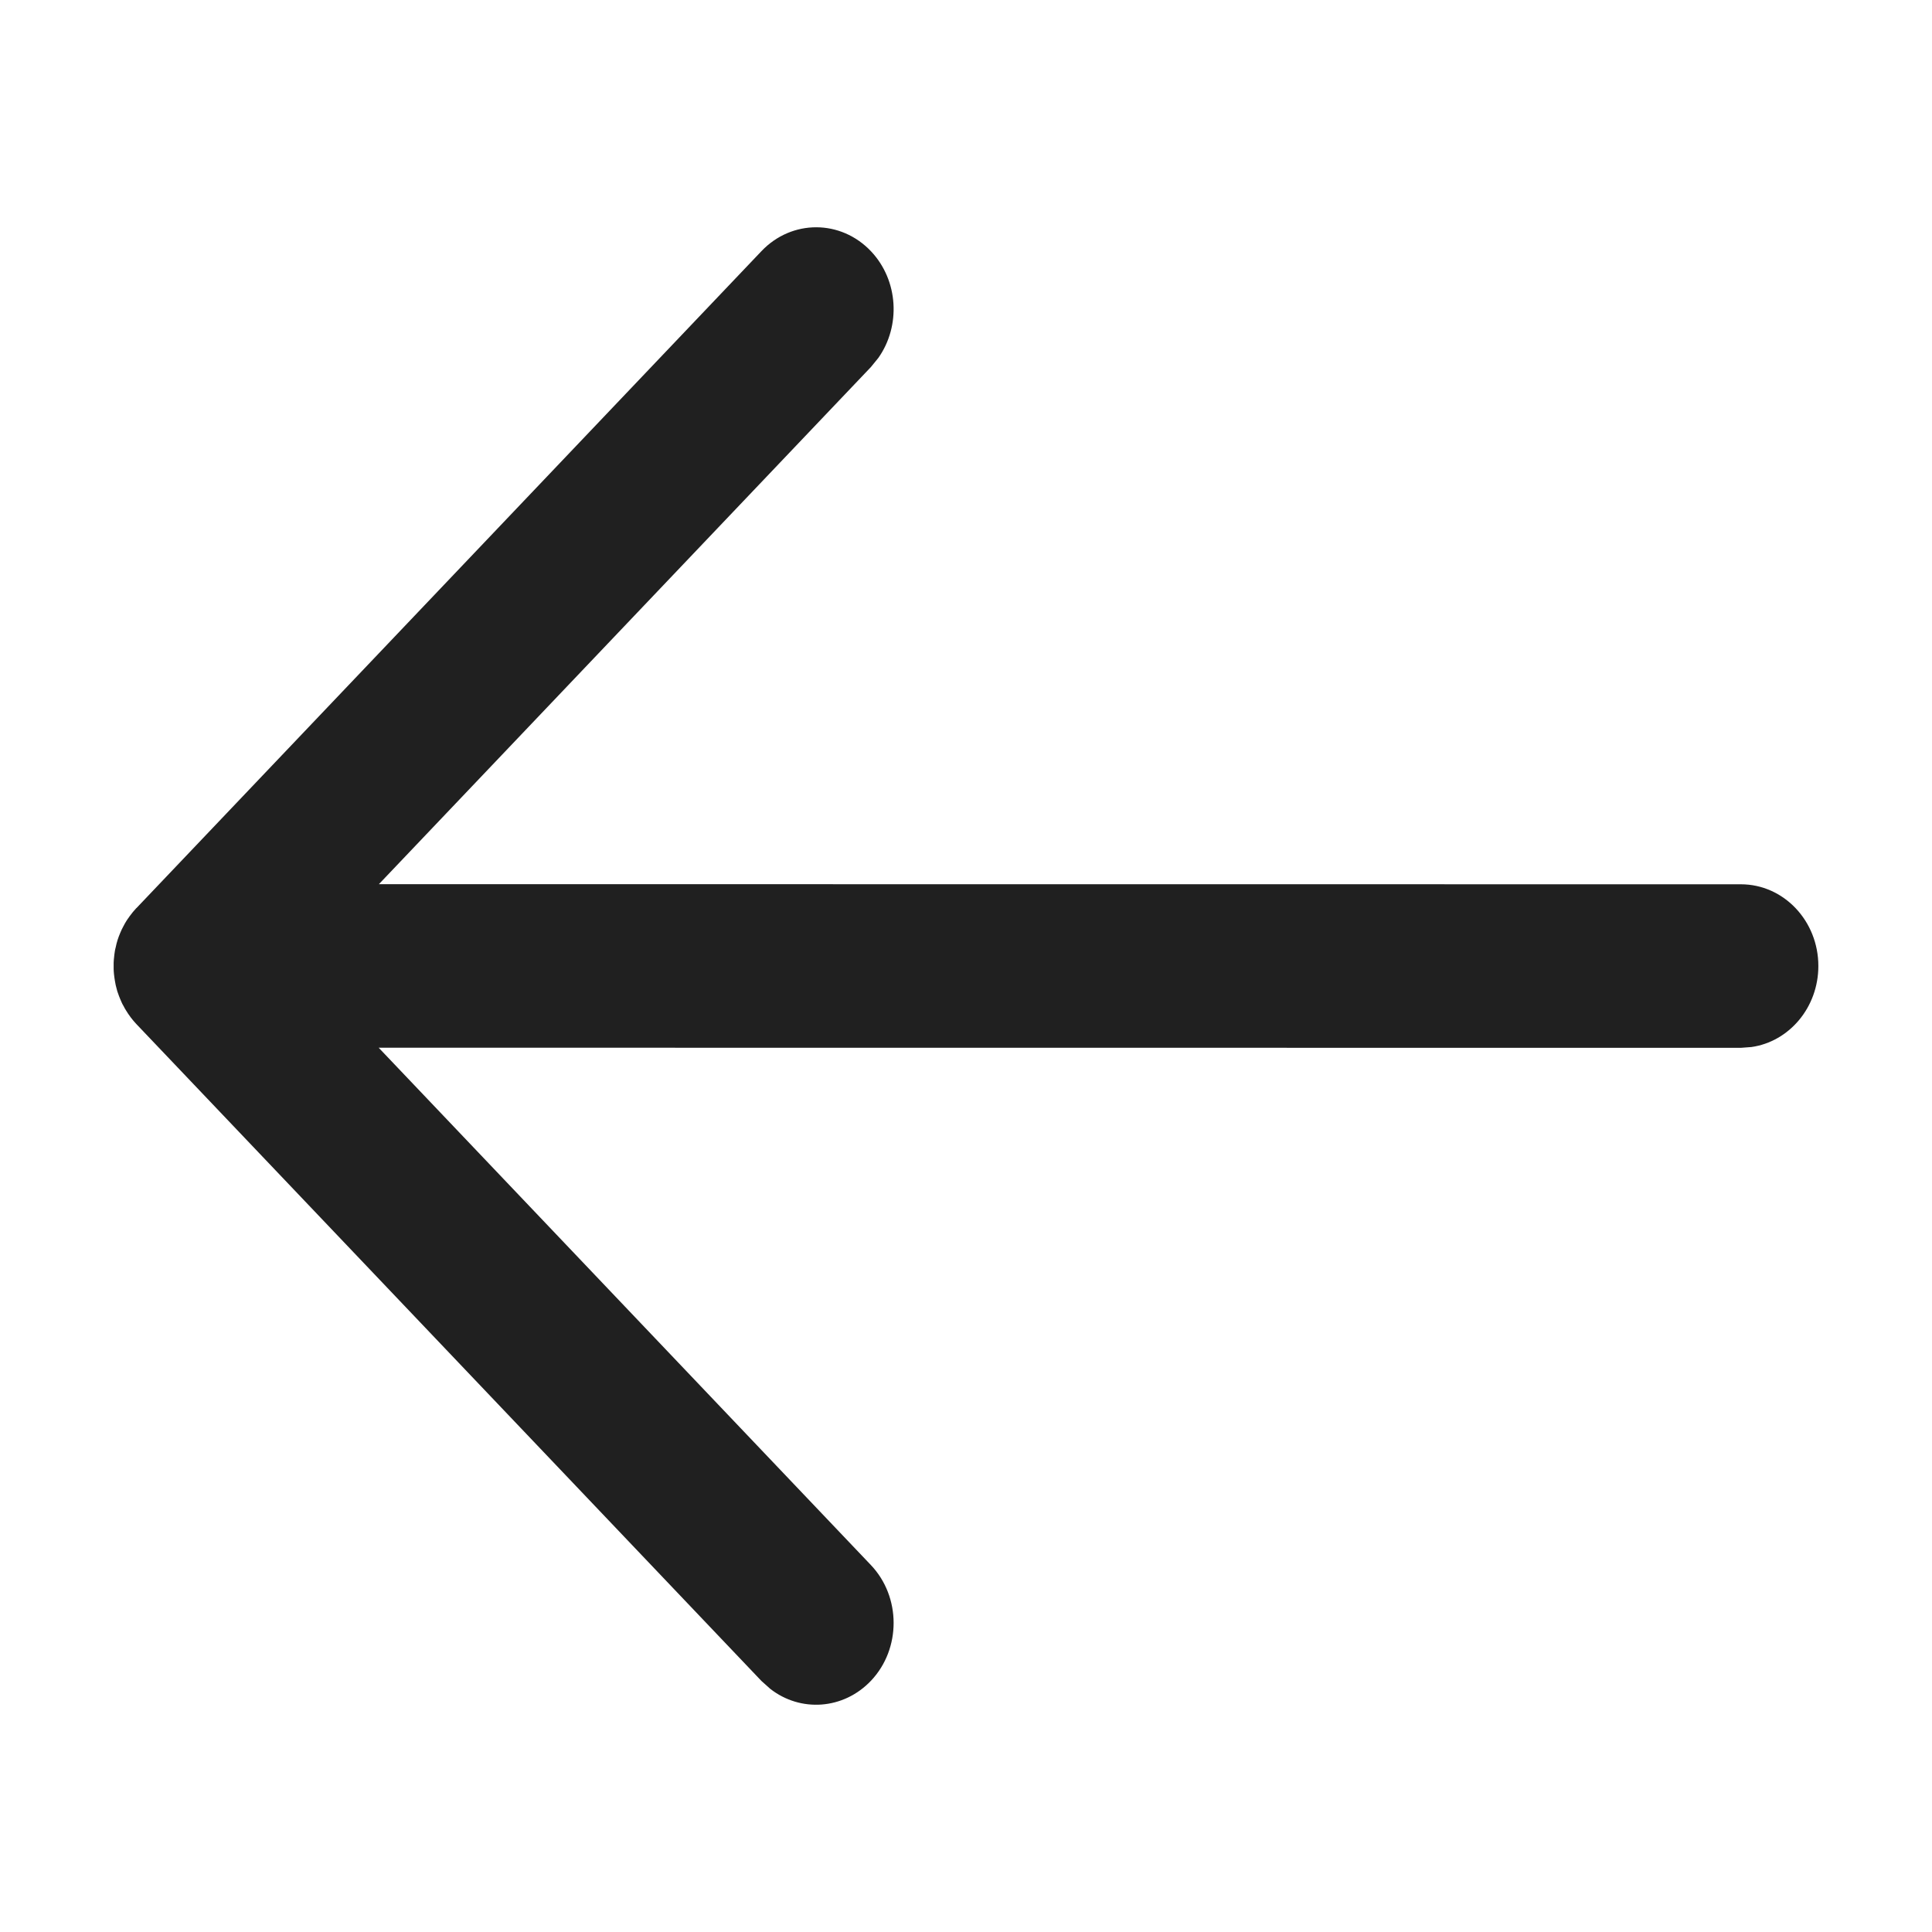
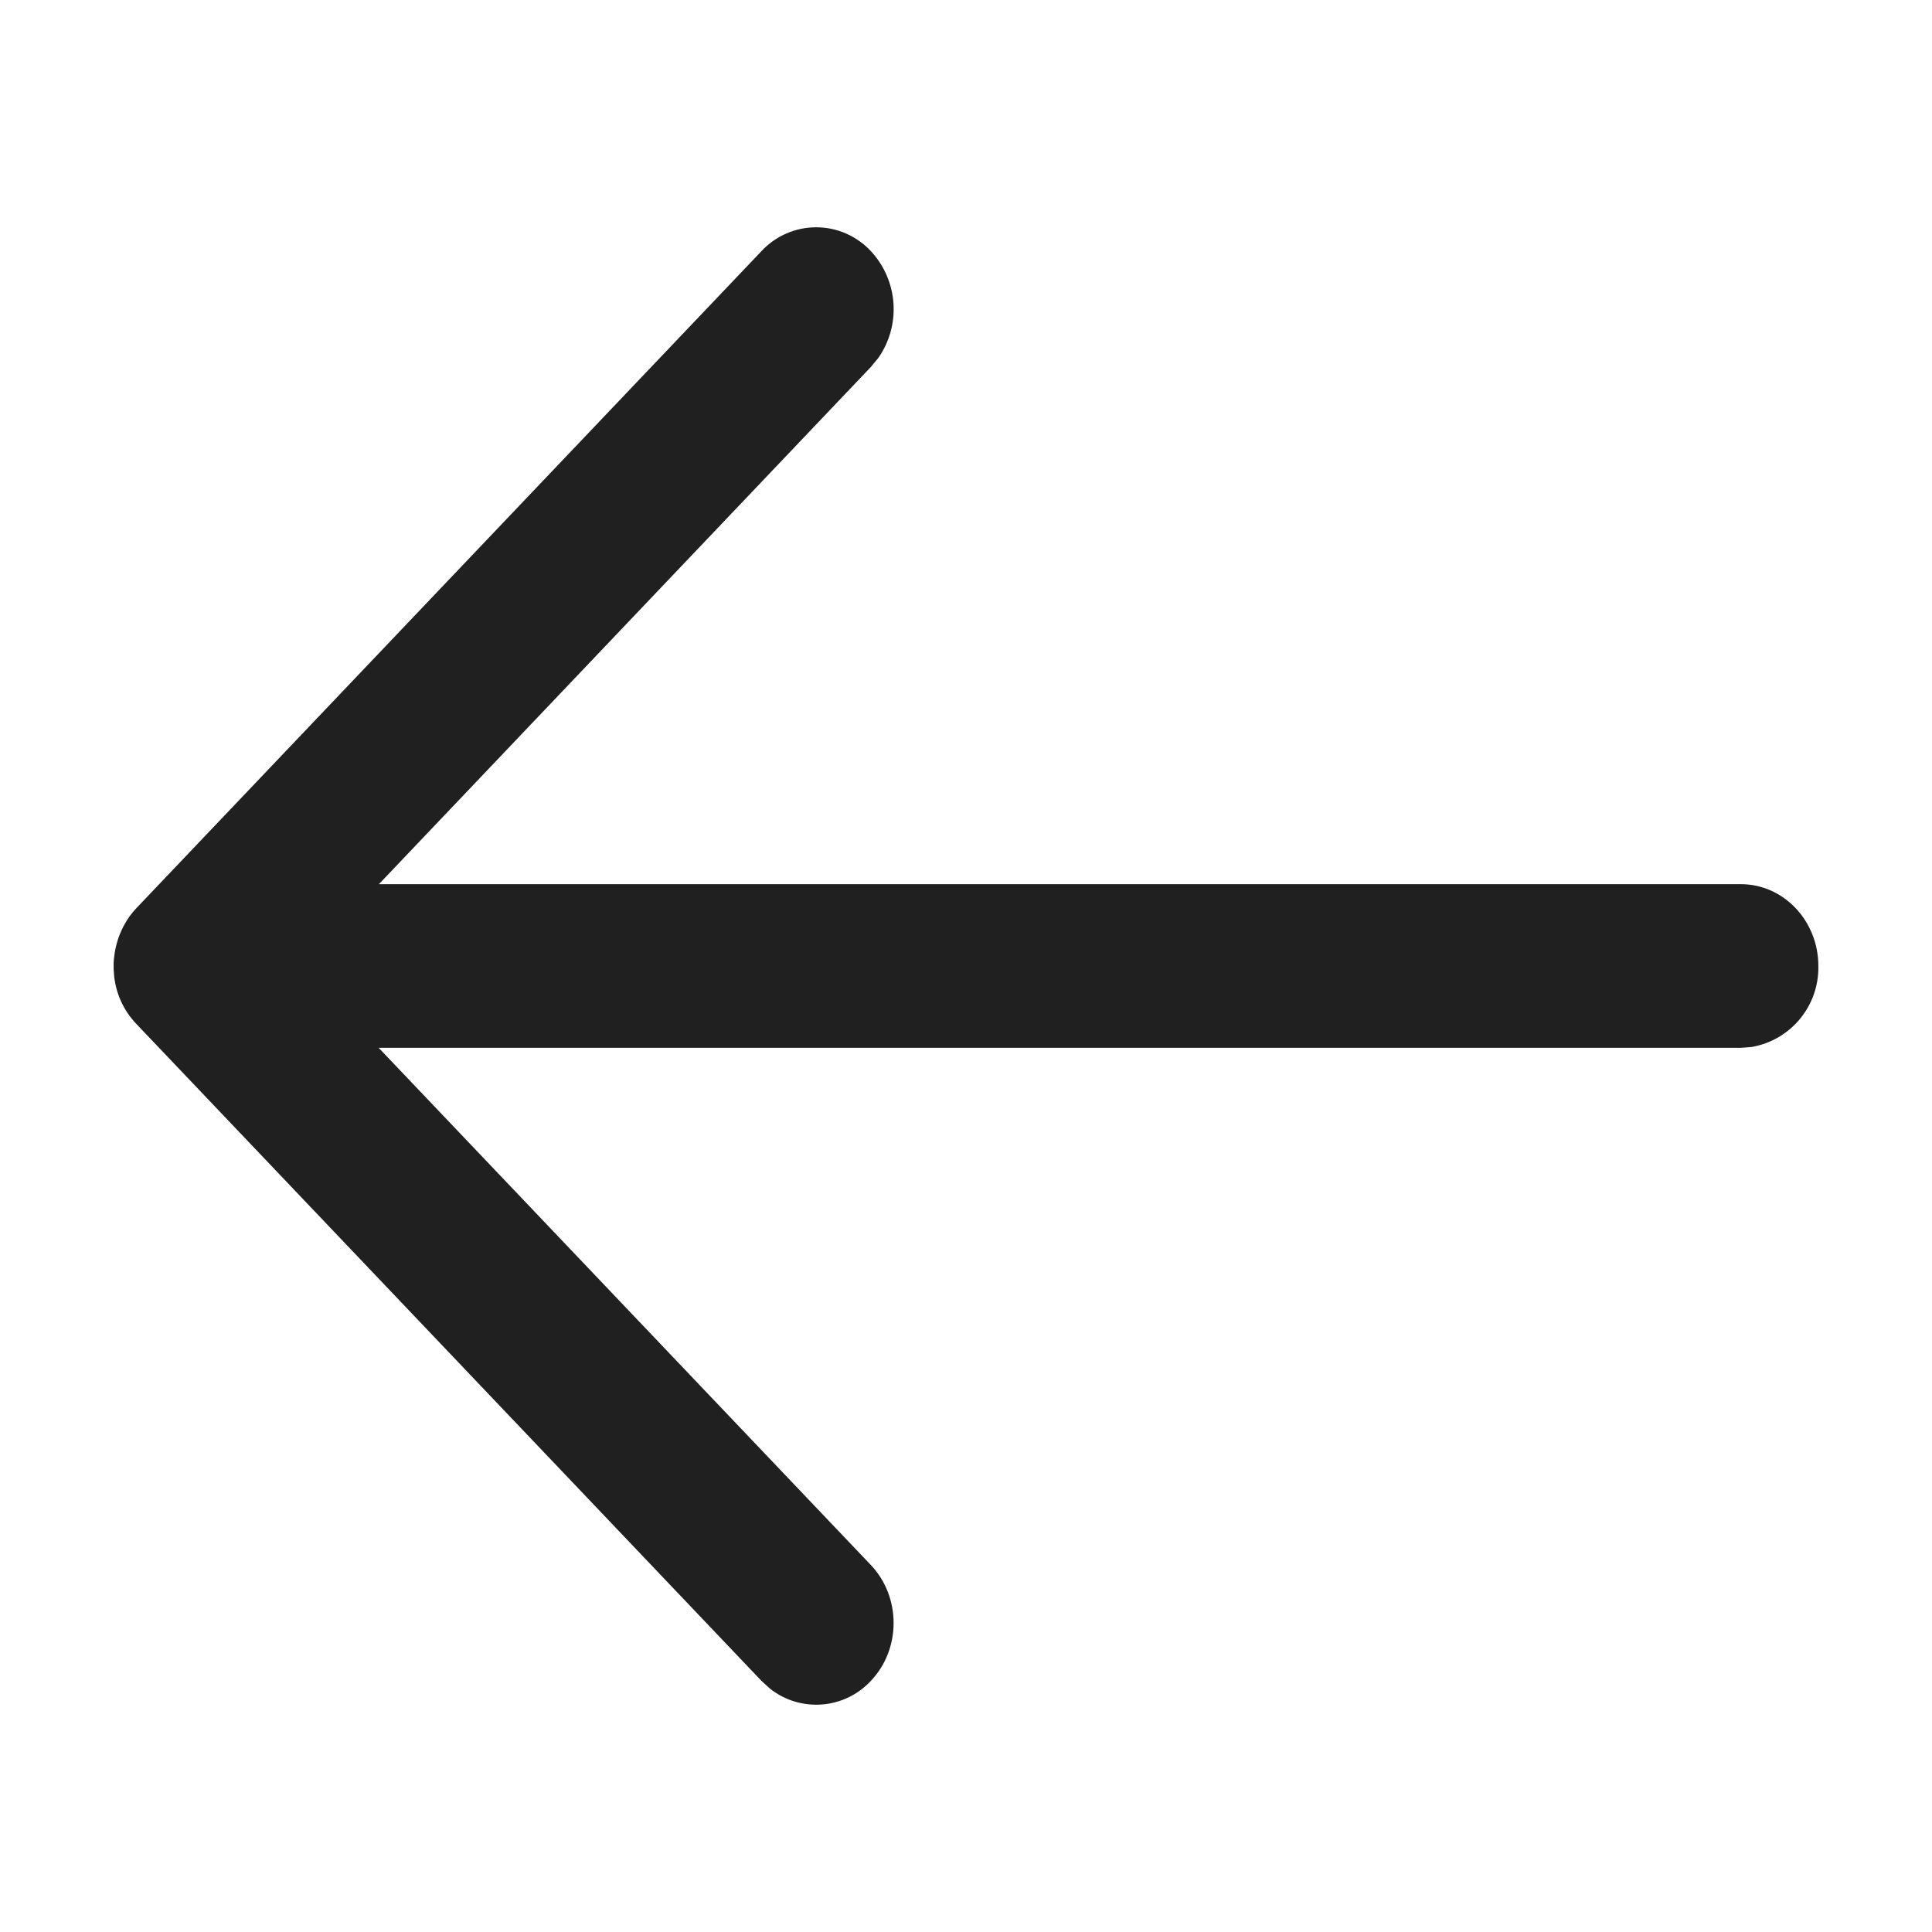
- <svg xmlns="http://www.w3.org/2000/svg" width="17" height="17" viewBox="0 0 17 17" fill="none">
-   <g id="17/ arrow / left">
-     <path id="Vector" d="M16 8.5C16 8.865 15.743 9.166 15.411 9.213L15.318 9.22L3.332 9.219L7.663 13.771C7.929 14.051 7.93 14.507 7.665 14.788C7.423 15.044 7.044 15.069 6.777 14.86L6.7 14.791L1.2 9.011C1.165 8.974 1.135 8.934 1.109 8.891C1.101 8.879 1.094 8.866 1.087 8.852C1.08 8.841 1.074 8.829 1.069 8.817C1.061 8.8 1.054 8.782 1.047 8.764C1.041 8.749 1.037 8.736 1.032 8.722C1.027 8.705 1.022 8.686 1.018 8.668C1.015 8.655 1.013 8.642 1.011 8.63C1.008 8.611 1.005 8.592 1.003 8.572C1.001 8.557 1.001 8.543 1 8.528C1 8.519 1 8.51 1 8.5L1 8.472C1.001 8.458 1.001 8.444 1.003 8.43L1 8.5C1 8.455 1.004 8.41 1.011 8.367C1.013 8.357 1.015 8.346 1.018 8.336C1.022 8.314 1.028 8.293 1.034 8.273C1.038 8.263 1.041 8.252 1.045 8.241C1.053 8.22 1.062 8.199 1.071 8.179C1.076 8.169 1.081 8.159 1.086 8.15C1.094 8.134 1.103 8.118 1.112 8.104C1.119 8.093 1.126 8.082 1.134 8.072L1.14 8.063C1.158 8.038 1.178 8.014 1.199 7.991L1.2 7.991L6.7 2.21C6.967 1.929 7.399 1.93 7.665 2.212C7.906 2.468 7.927 2.868 7.729 3.149L7.663 3.23L3.334 7.78L15.318 7.781C15.695 7.781 16 8.103 16 8.5Z" fill="#202020" />
-   </g>
+ <svg xmlns="http://www.w3.org/2000/svg" width="17" height="17" fill="none">
+   <path d="M16 8.5a.708.708 0 0 1-.59.713l-.092.007H3.332l4.33 4.55c.267.281.268.737.003 1.018a.656.656 0 0 1-.888.072l-.077-.07-5.5-5.78a.716.716 0 0 1-.197-.438A.63.63 0 0 1 1 8.528v-.056l.003-.042L1 8.5a.762.762 0 0 1 .134-.428l.006-.009a.714.714 0 0 1 .06-.072L6.7 2.21a.657.657 0 0 1 .965.002.75.75 0 0 1 .064.937l-.066.08L3.334 7.78h11.984c.377 0 .682.323.682.72Z" fill="#202020" />
</svg>
